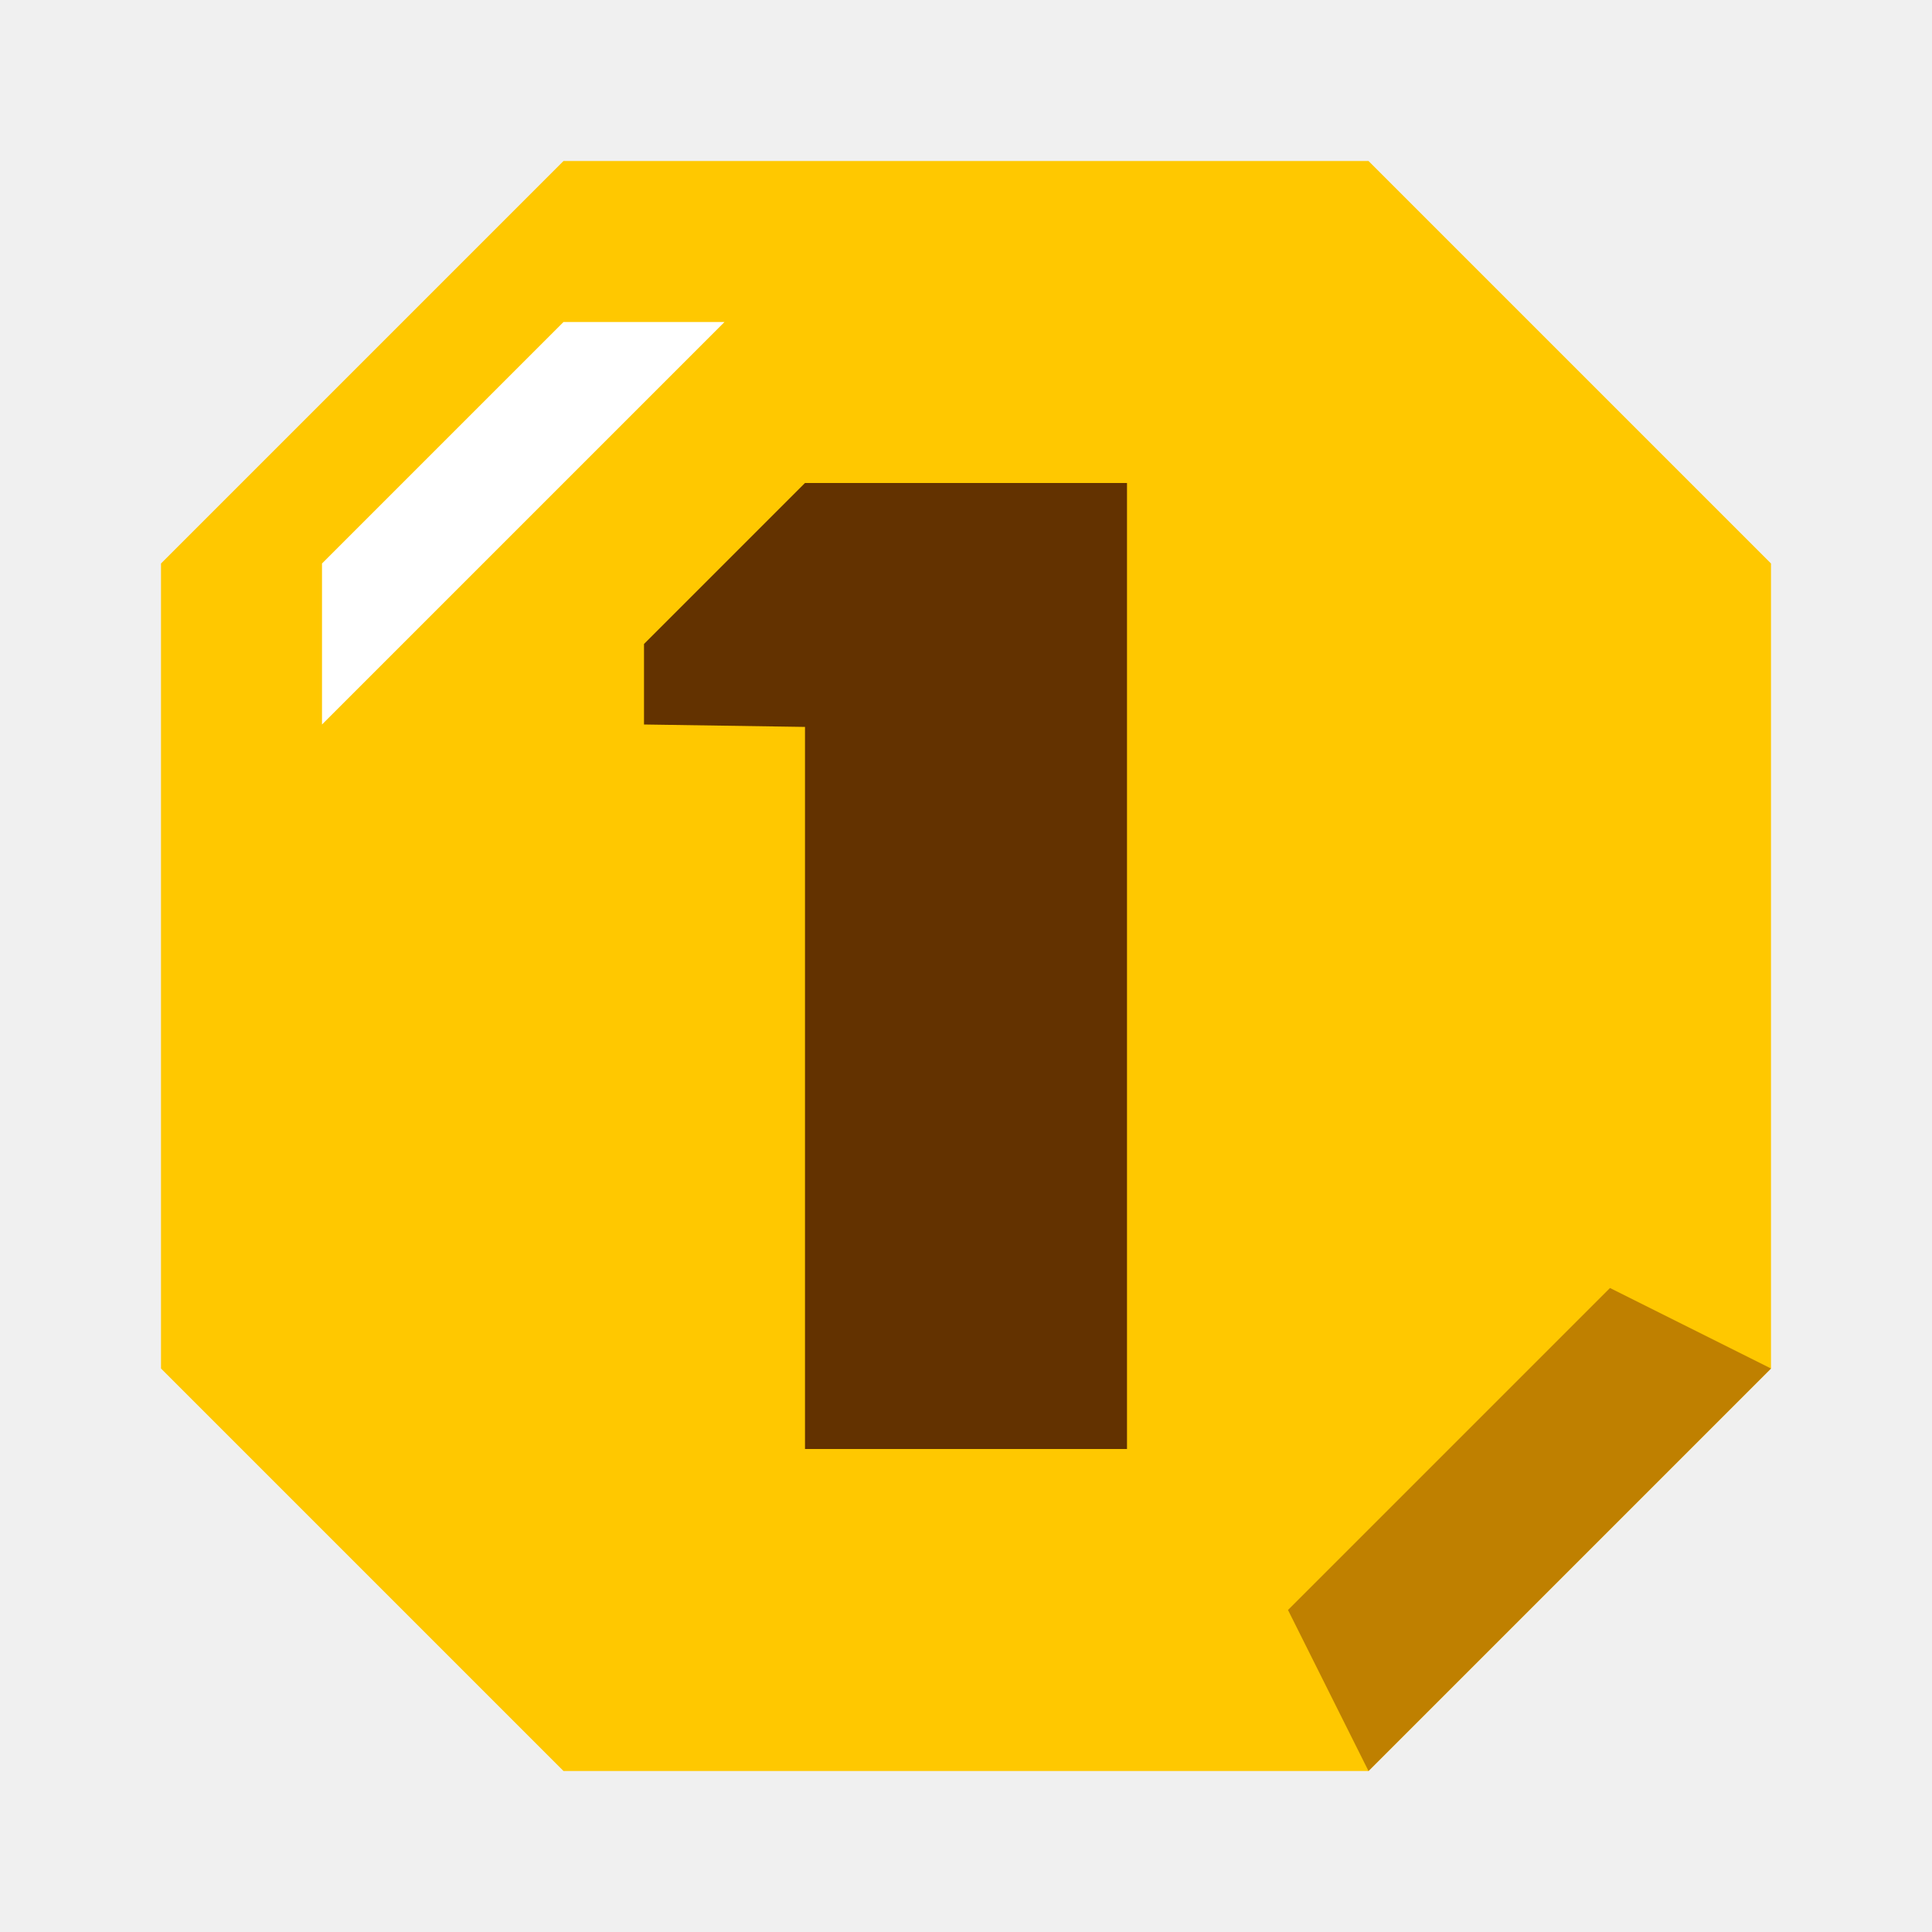
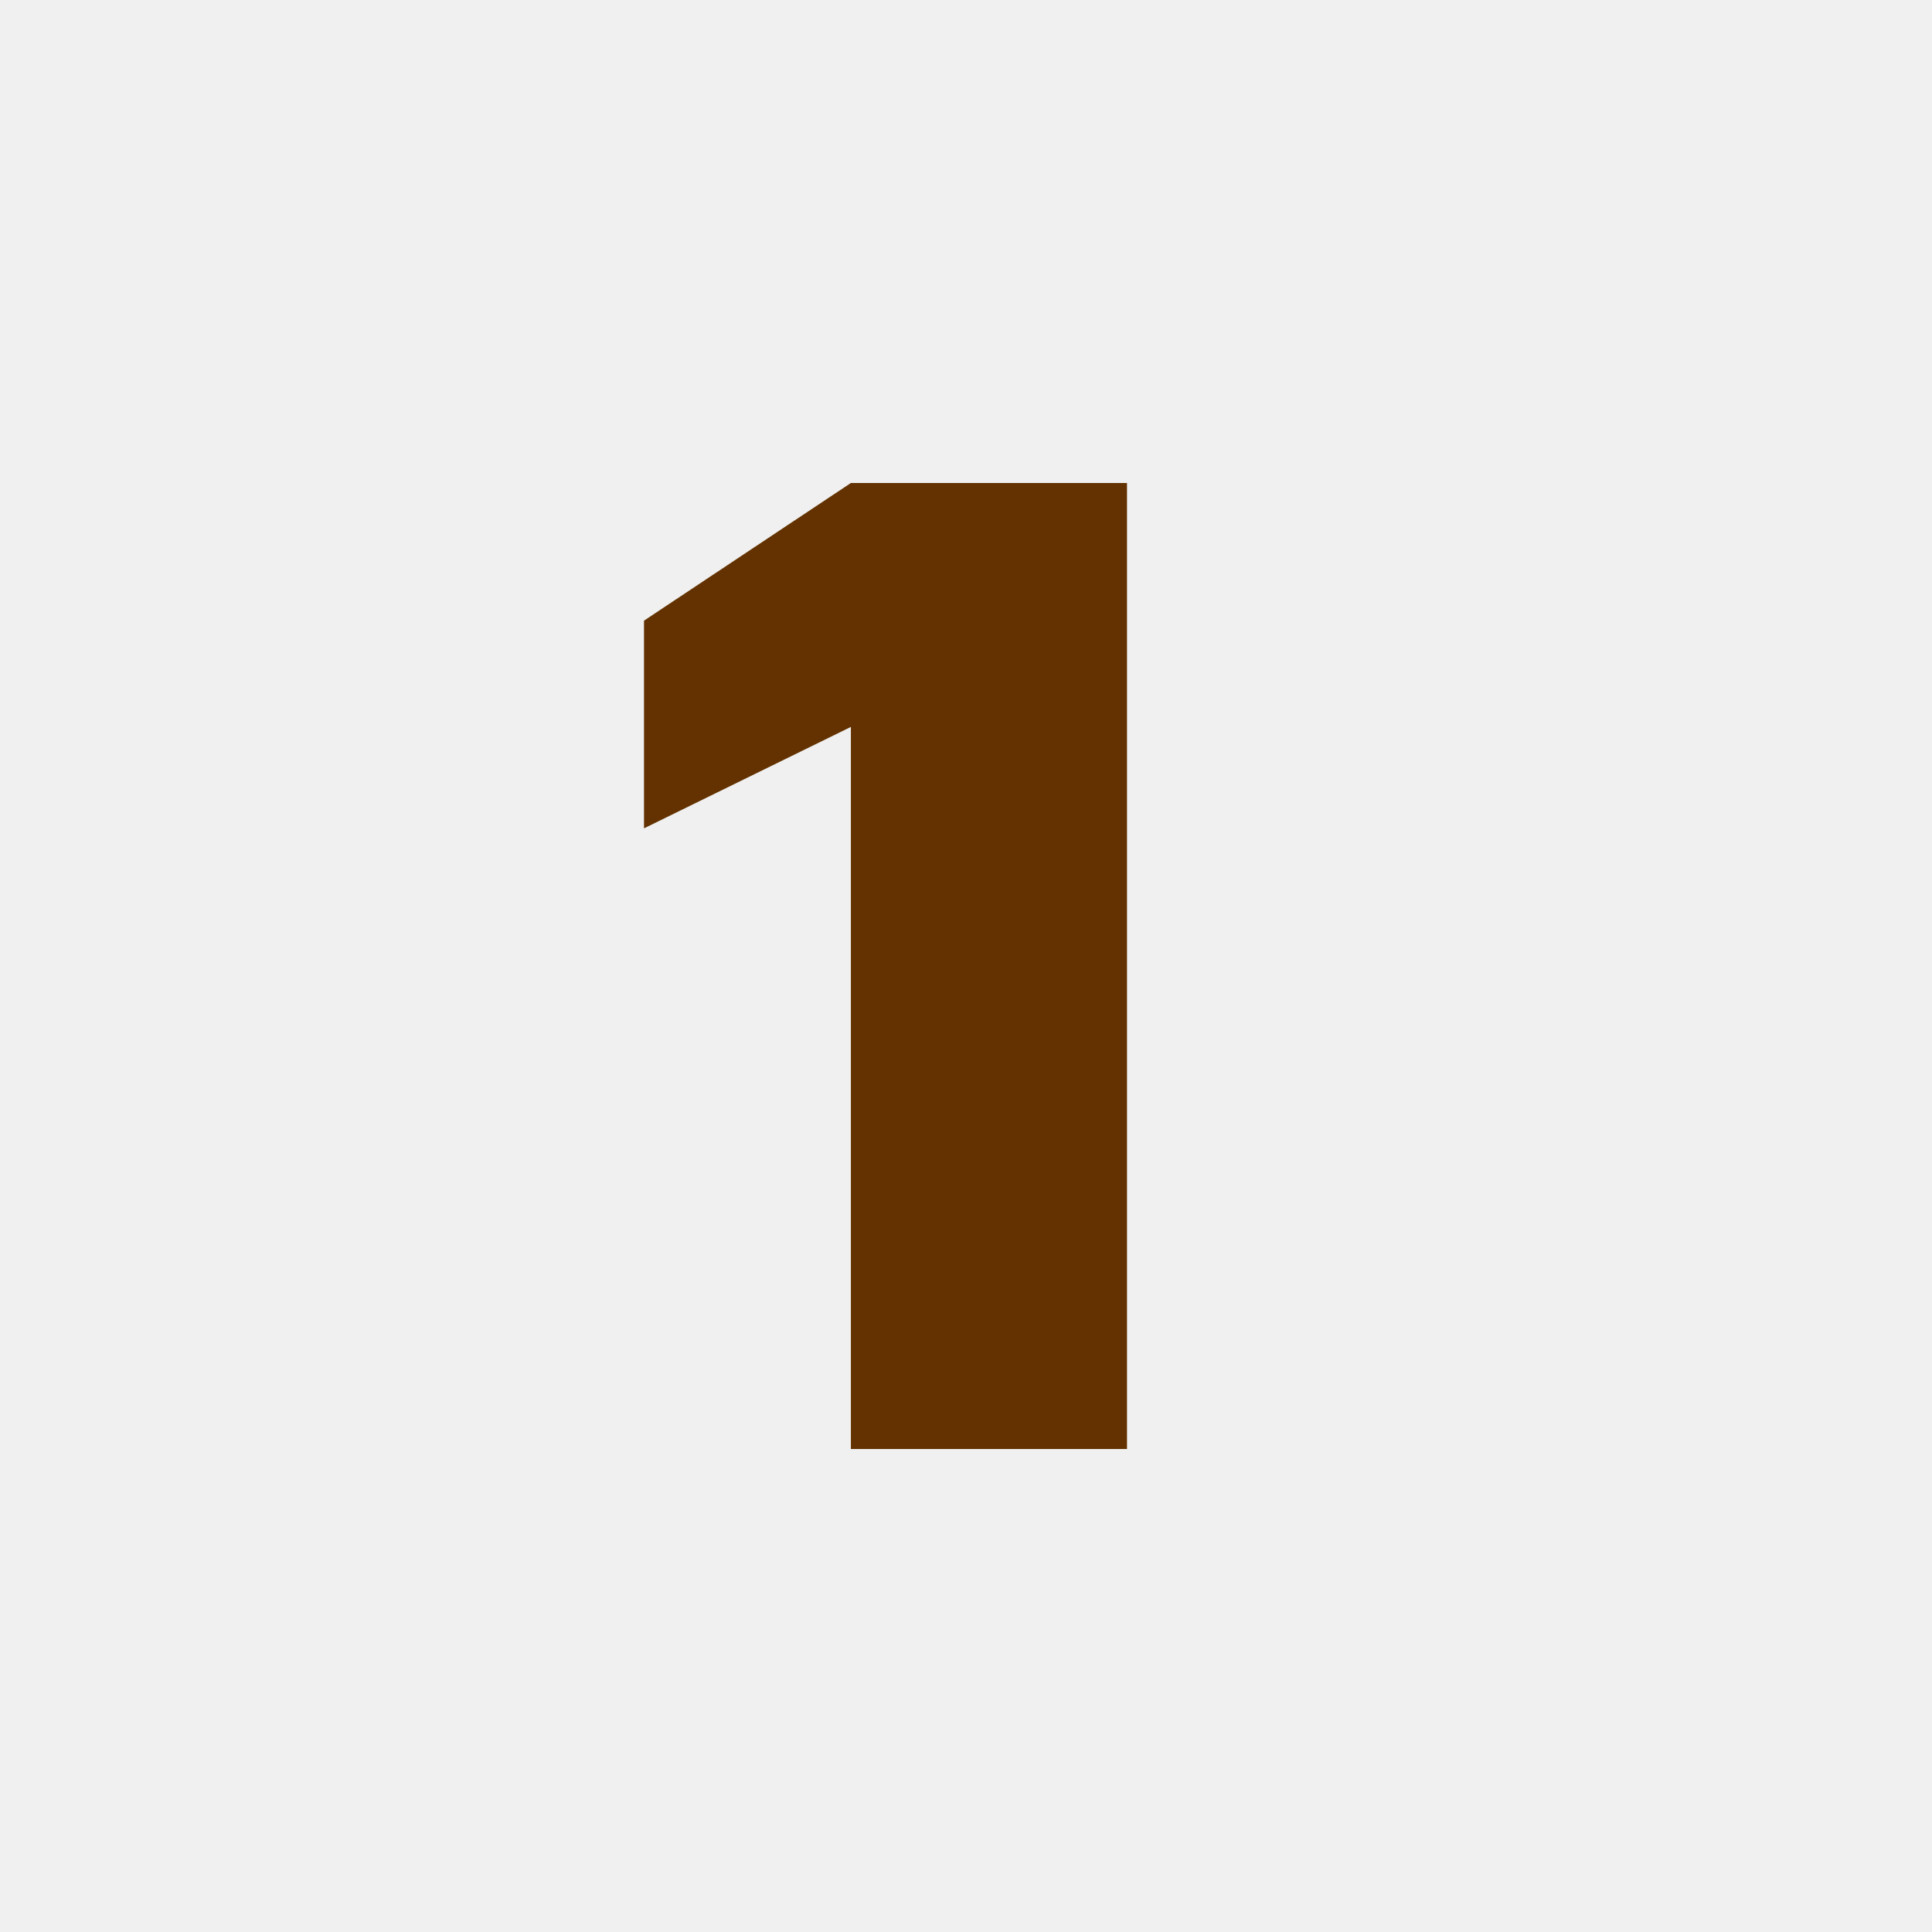
- <svg xmlns="http://www.w3.org/2000/svg" data-v-8bcf93d3="" viewBox="0 0 24 24" width="16" height="16">
-   <polygon data-v-8bcf93d3="" class="cls-2" points="2 17 7 22 17 22 22 17 22 7 17 2 7 2 2 7 2 17" fill="#FFC800" />
-   <polygon data-v-8bcf93d3="" class="cls-4" points="10 6 8 8 8 9 10 9.03 10 18 14 18 14 6 10 6" fill="#633200" />
-   <polygon data-v-8bcf93d3="" class="cls-1" points="7 4 4 7 4 9 9 4 7 4" fill="#FFFFFF" />
-   <polygon data-v-8bcf93d3="" class="cls-3" points="22 17 20 16 16 20 17 22 22 17" fill="#BF8000" />
+ <svg xmlns="http://www.w3.org/2000/svg" data-v-62b88e44="" viewBox="0 0 24 24" width="16" height="16">
+   <polygon data-v-62b88e44="" class="cls-1" points="2 17 7 22 17 22 22 17 22 7 17 2 7 2 2 7 17" fill="#FFC800" />
+   <polygon data-v-62b88e44="" class="cls-2" points="10.57 6 8 7.71 8 10.29 10.57 9.03 10.57 18 14 18 14 6 10.57 6" fill="#633200" />
</svg>
